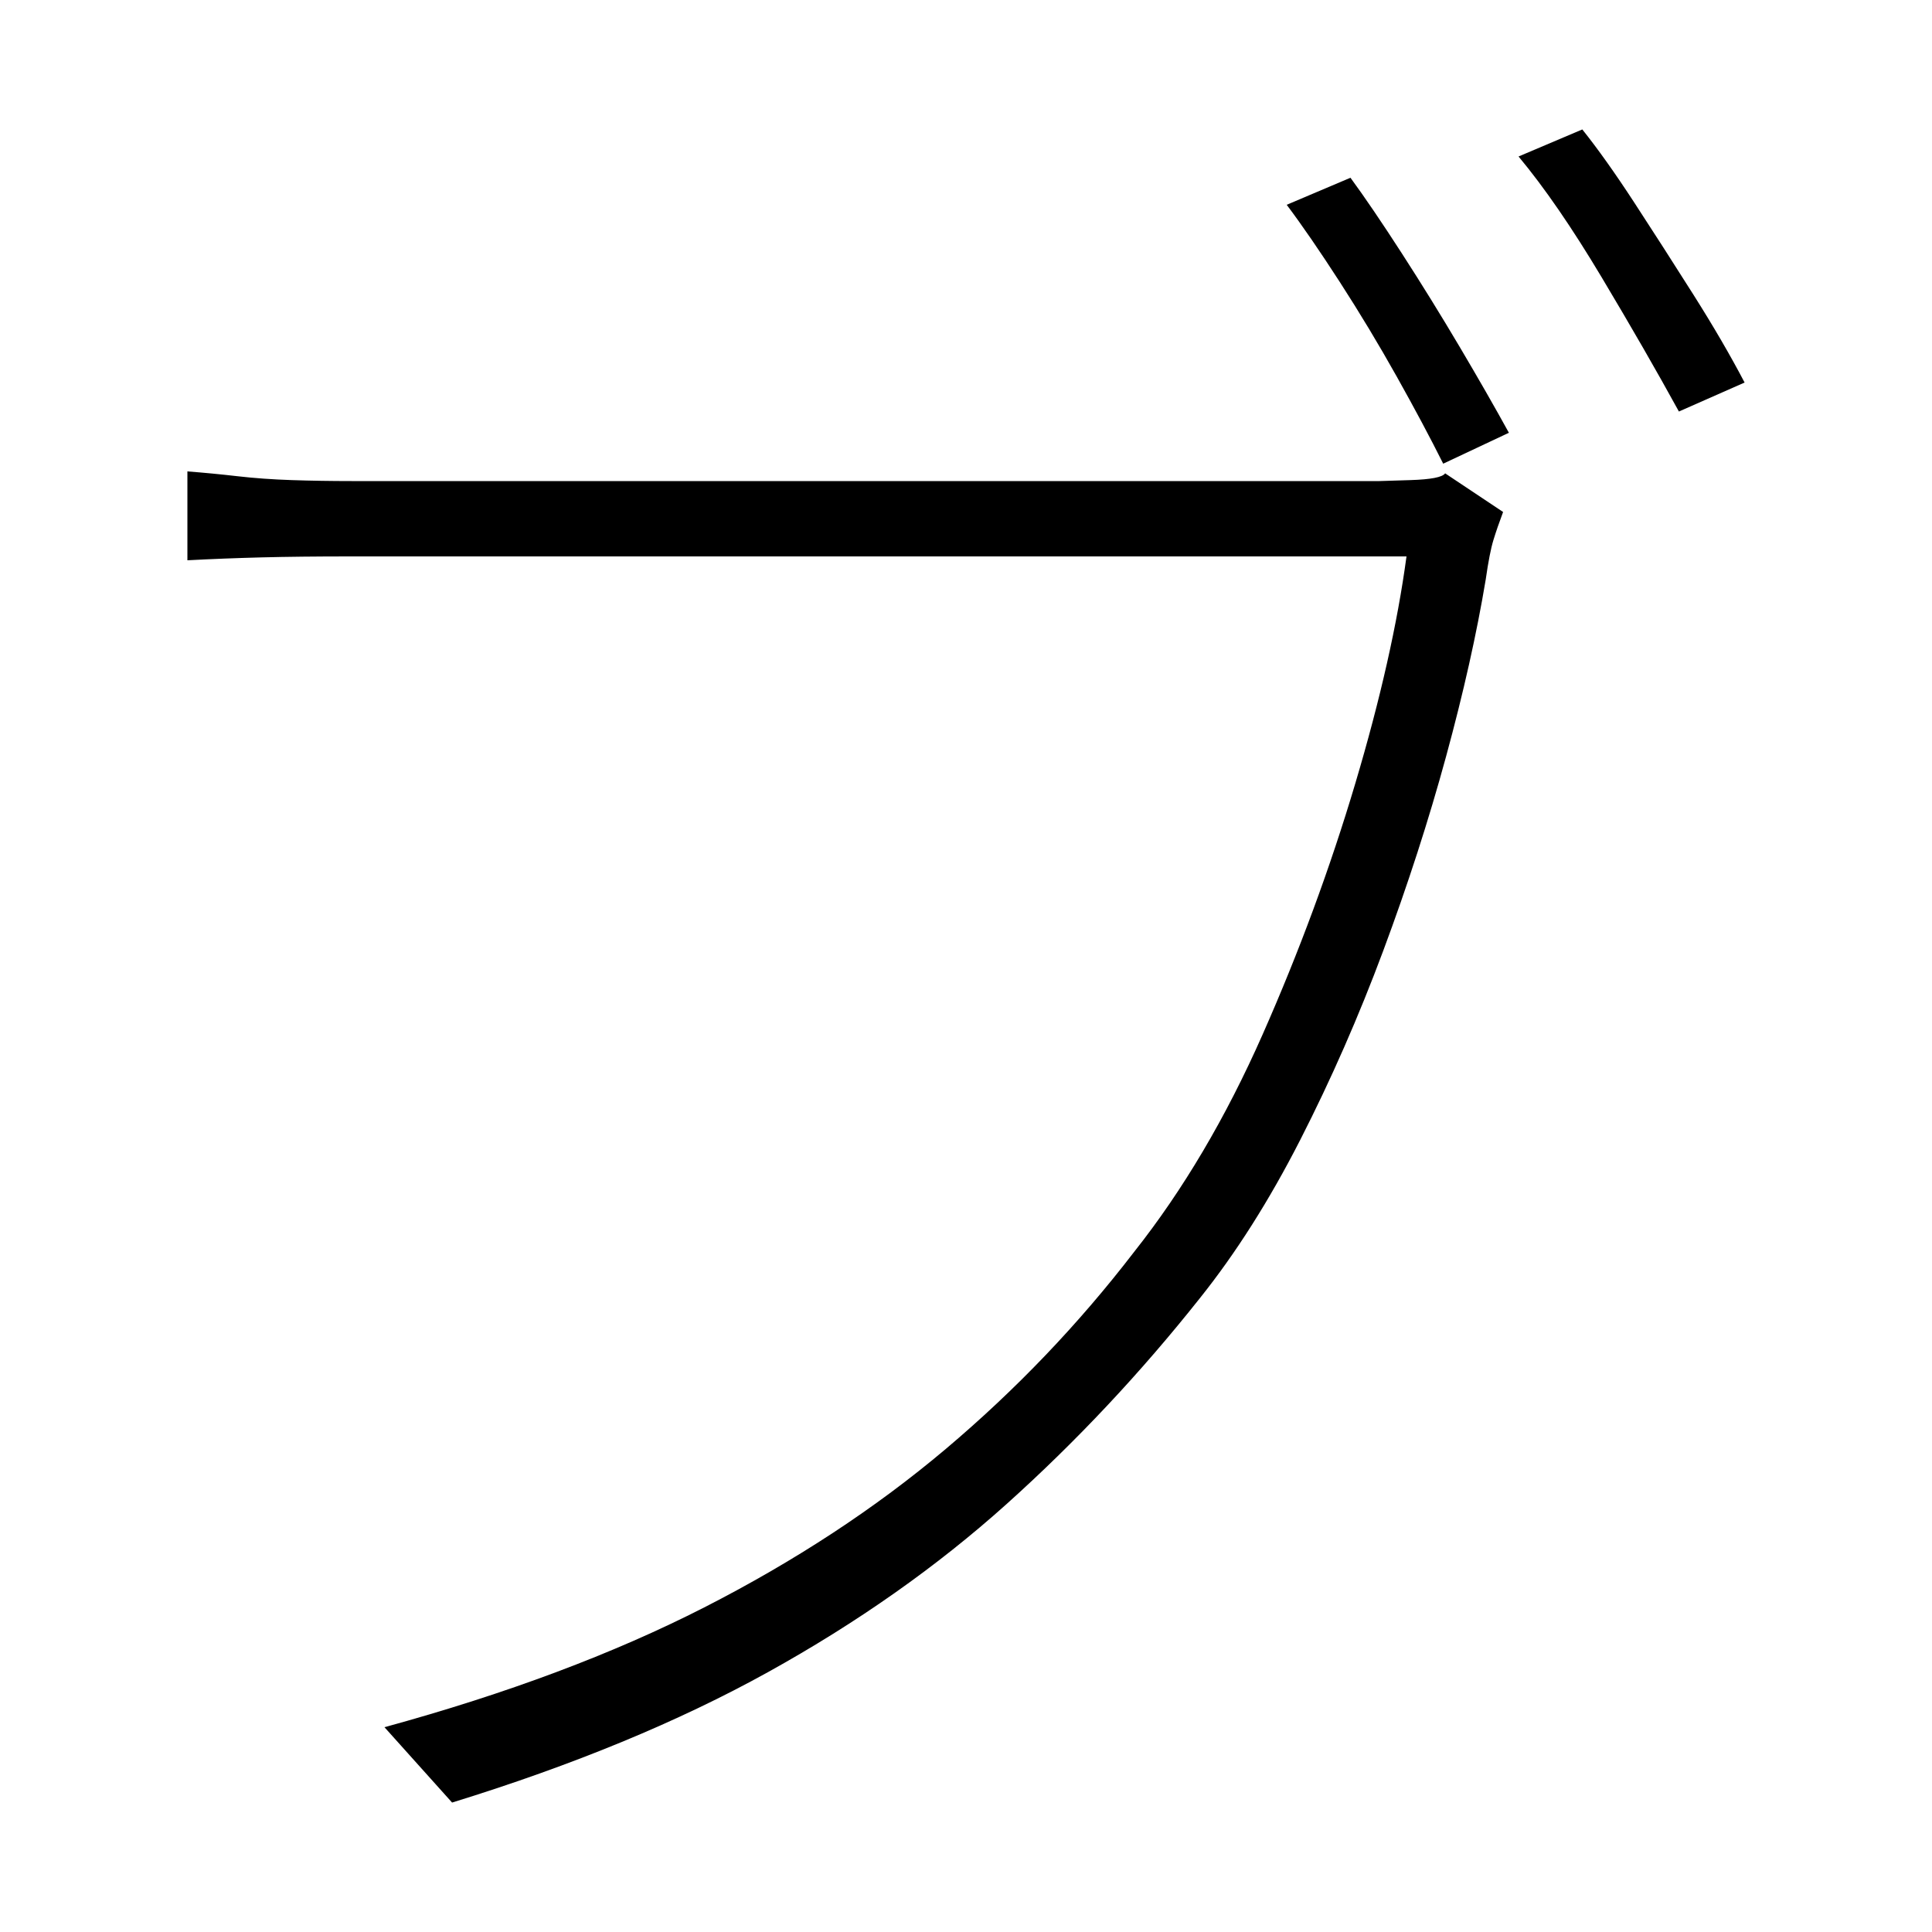
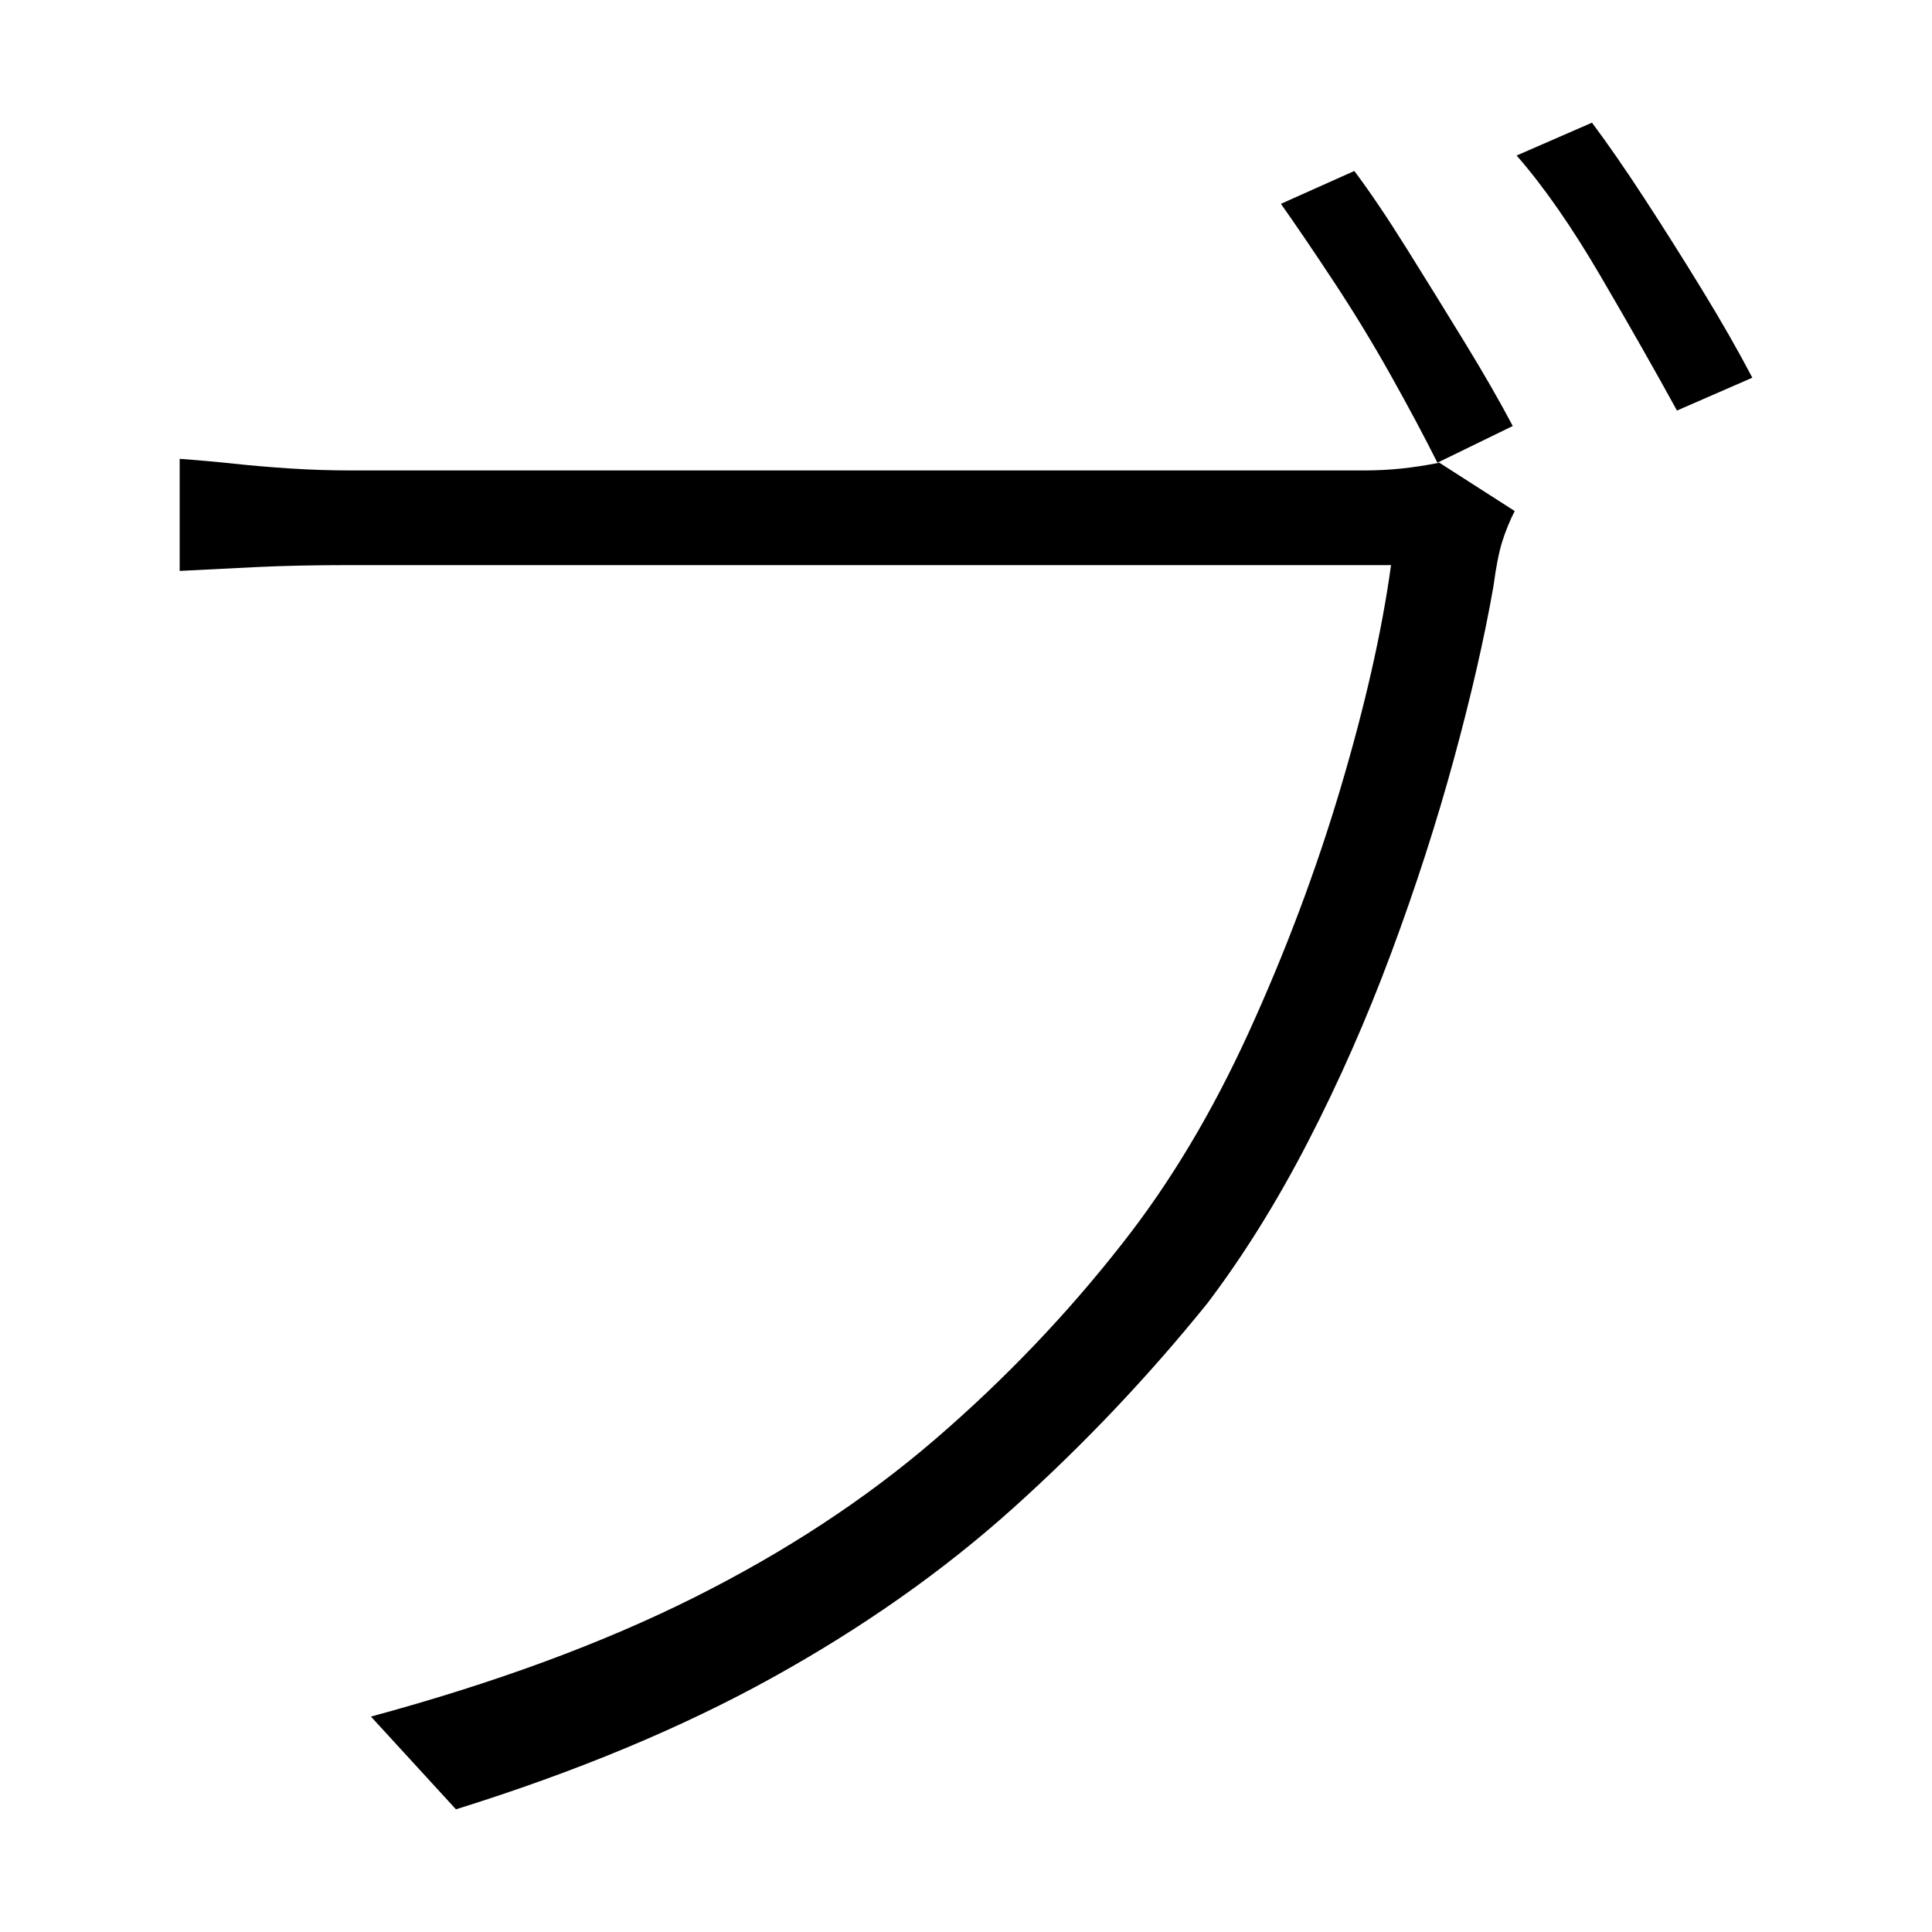
<svg xmlns="http://www.w3.org/2000/svg" version="1.1" viewBox="0 0 1000 1000">
-   <path d="M699 92q11 15 26.5 39t30 48.5t25.5 44.5l-34 16q-10 -20 -24 -45t-29.5 -49t-27.5 -40zM819 67q12 15 27 38t30.5 47.5t26.5 45.5l-34 15q-17 -31 -40 -69.5t-43 -62.5zM778 265q-3 8 -5 14.5t-4 20.5q-7 42 -20.5 91.5t-32.5 100.5t-43 98t-52 82q-46 58 -100 106.5 t-123.5 87t-163.5 67.5l-35 -39q95 -26 165.5 -62t125 -82t97.5 -102q38 -48 66.5 -112.5t48 -130t26.5 -117.5h-56h-100h-121.5h-121h-97.5h-51q-26 0 -45.5 0.5t-38.5 1.5v-46q13 1 26 2.5t28 2t31 0.5h39.5h77h98.5h105.5h97.5h75.5h38.5t16 -0.5t18 -3.5z" />
+   <path d="M701 88.5q12 16 27 40t30 48.5t25 43.5l-39 19q-10 -20 -24 -45t-29.5 -48.5t-27.5 -40.5zM824 63.5q12 16 27 39t30 47.5t26 45.5l-39 17q-17 -31 -39.5 -69.5t-43.5 -62.5zM784 264.5q-4 8 -6.5 16t-4.5 23q-7 40 -20.5 89.5t-32.5 100.5t-43 97.5t-52 83.5 q-46 57 -100.5 106t-125 88t-163.5 68l-44 -48q96 -26 167 -61.5t125 -82t97 -101.5q37 -47 65.5 -109.5t47.5 -126.5t26 -115h-56h-98h-119h-118h-96h-52q-27 0 -48 1t-40 2v-58q14 1 28 2.5t29.5 2.5t31.5 1h41h76h96.5h103h95.5h74h38q10 0 19.5 -1t19.5 -3z" />
</svg>
